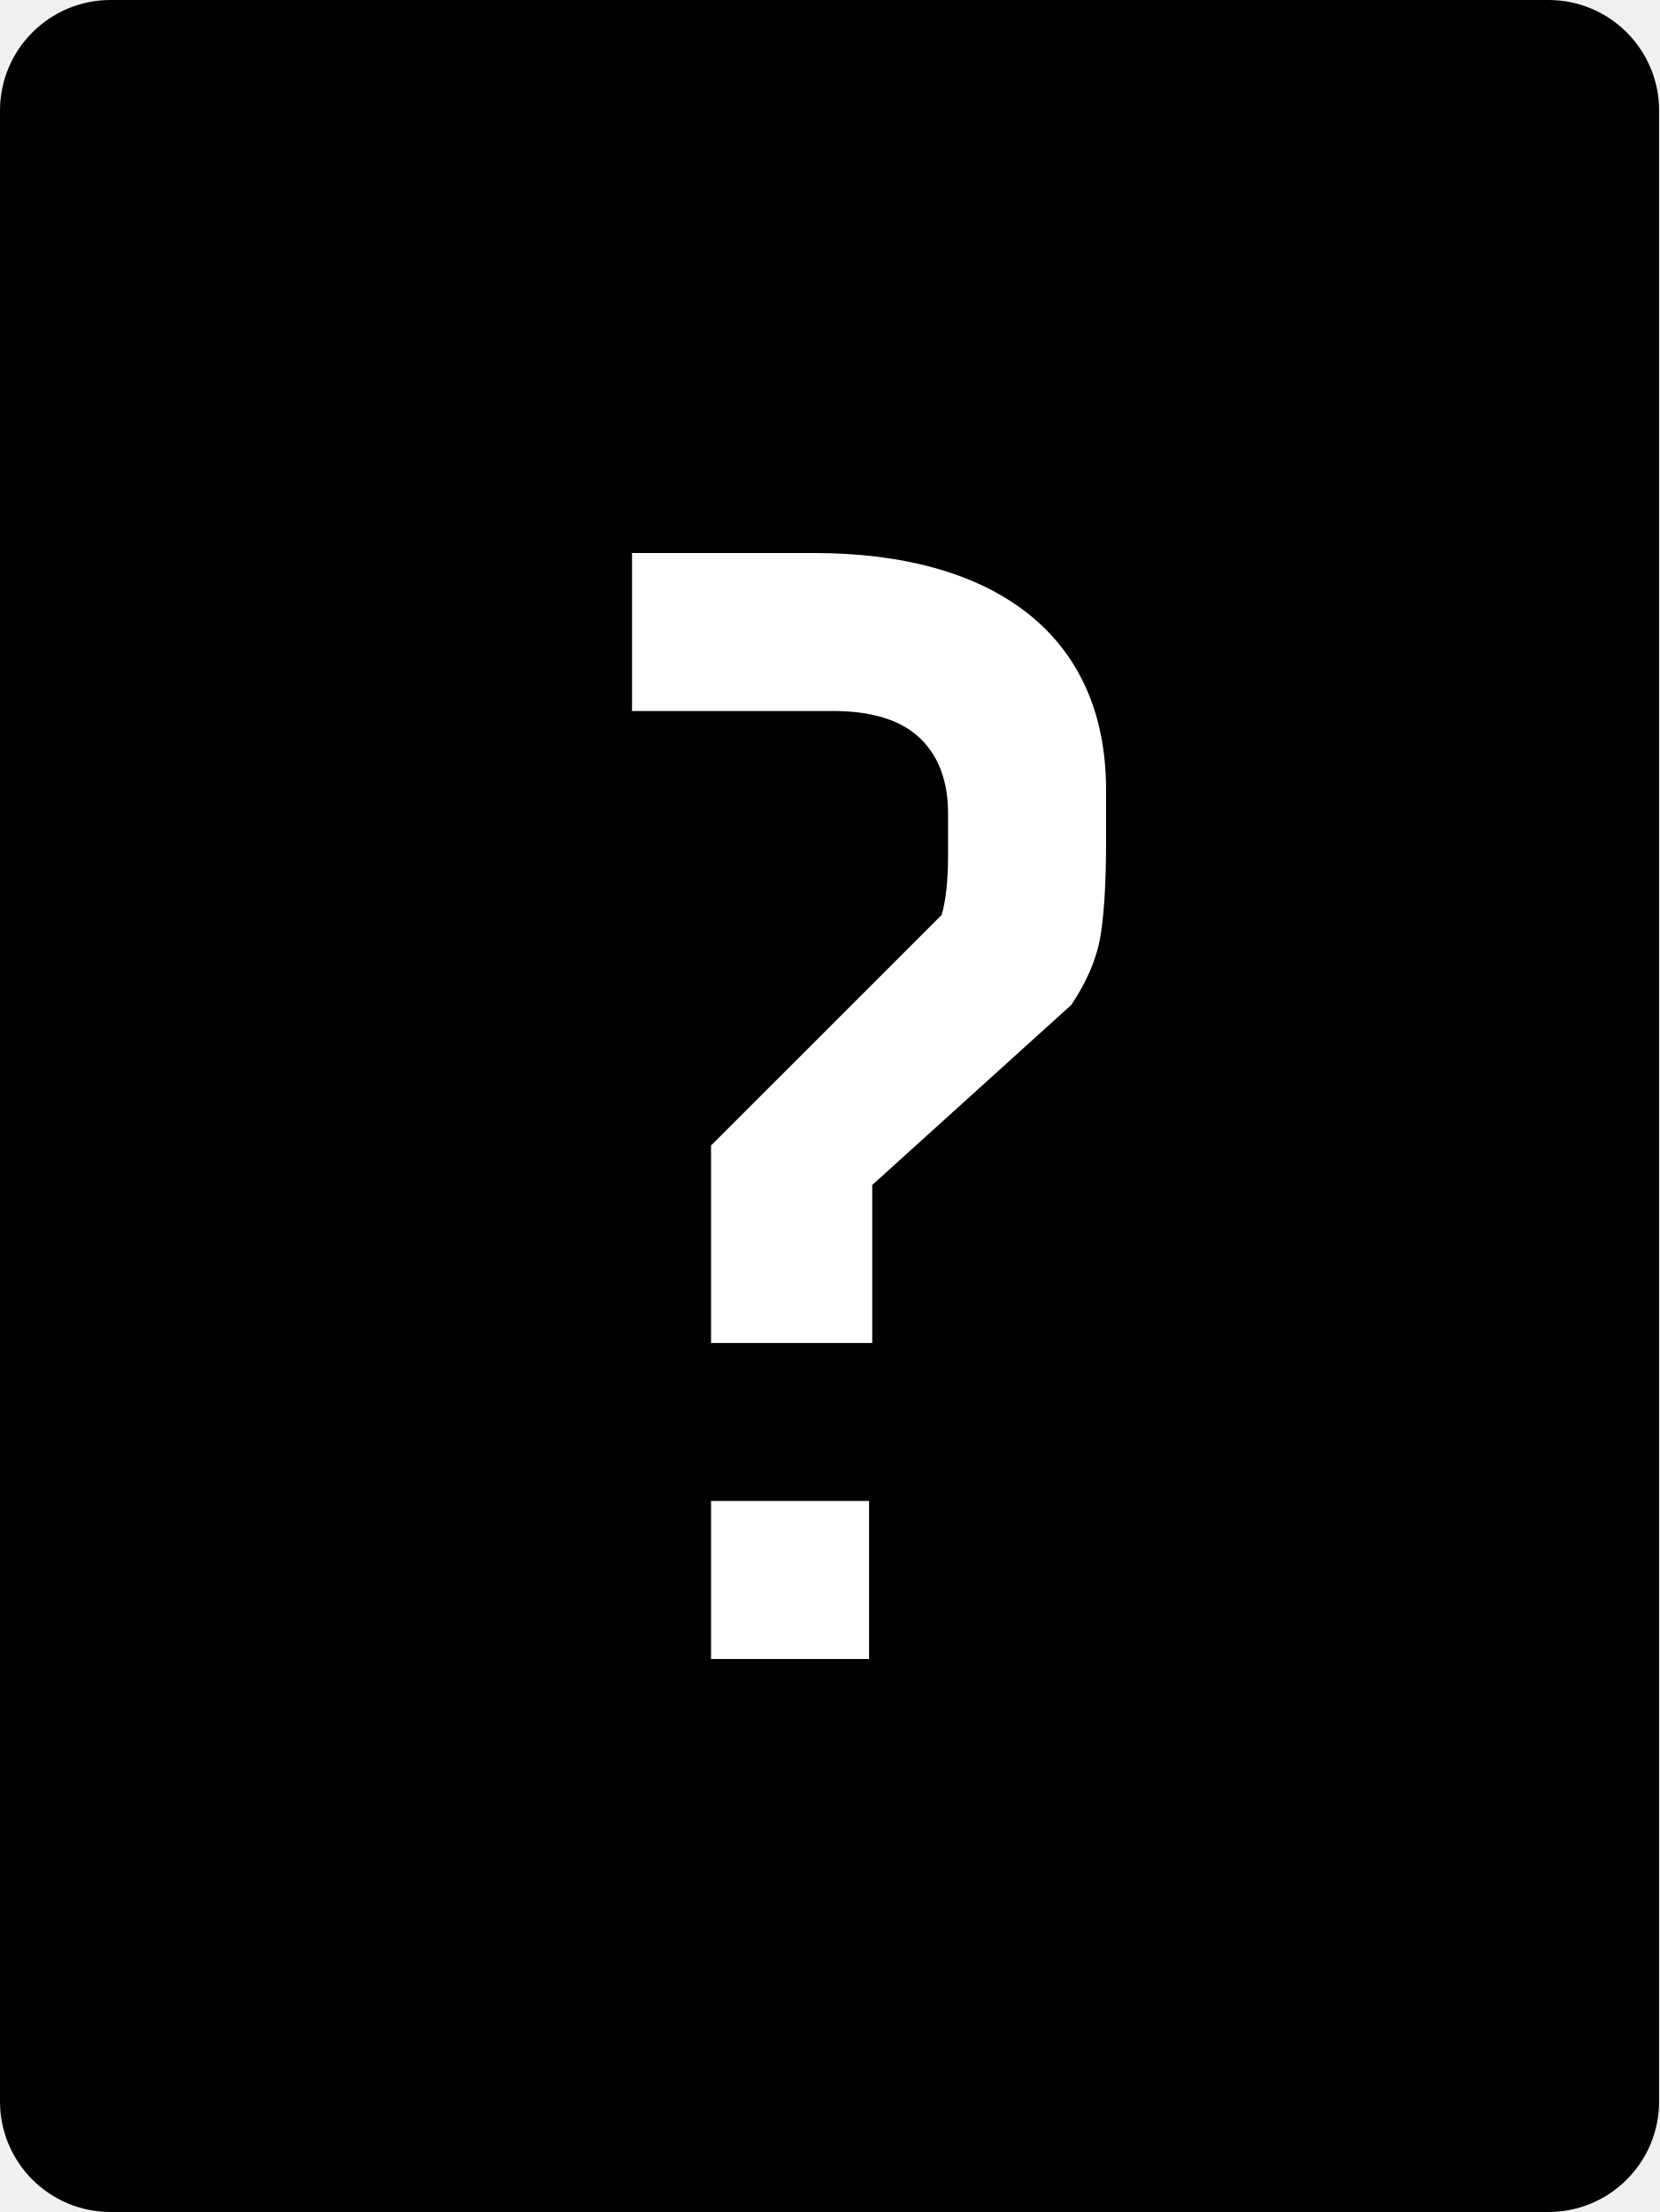
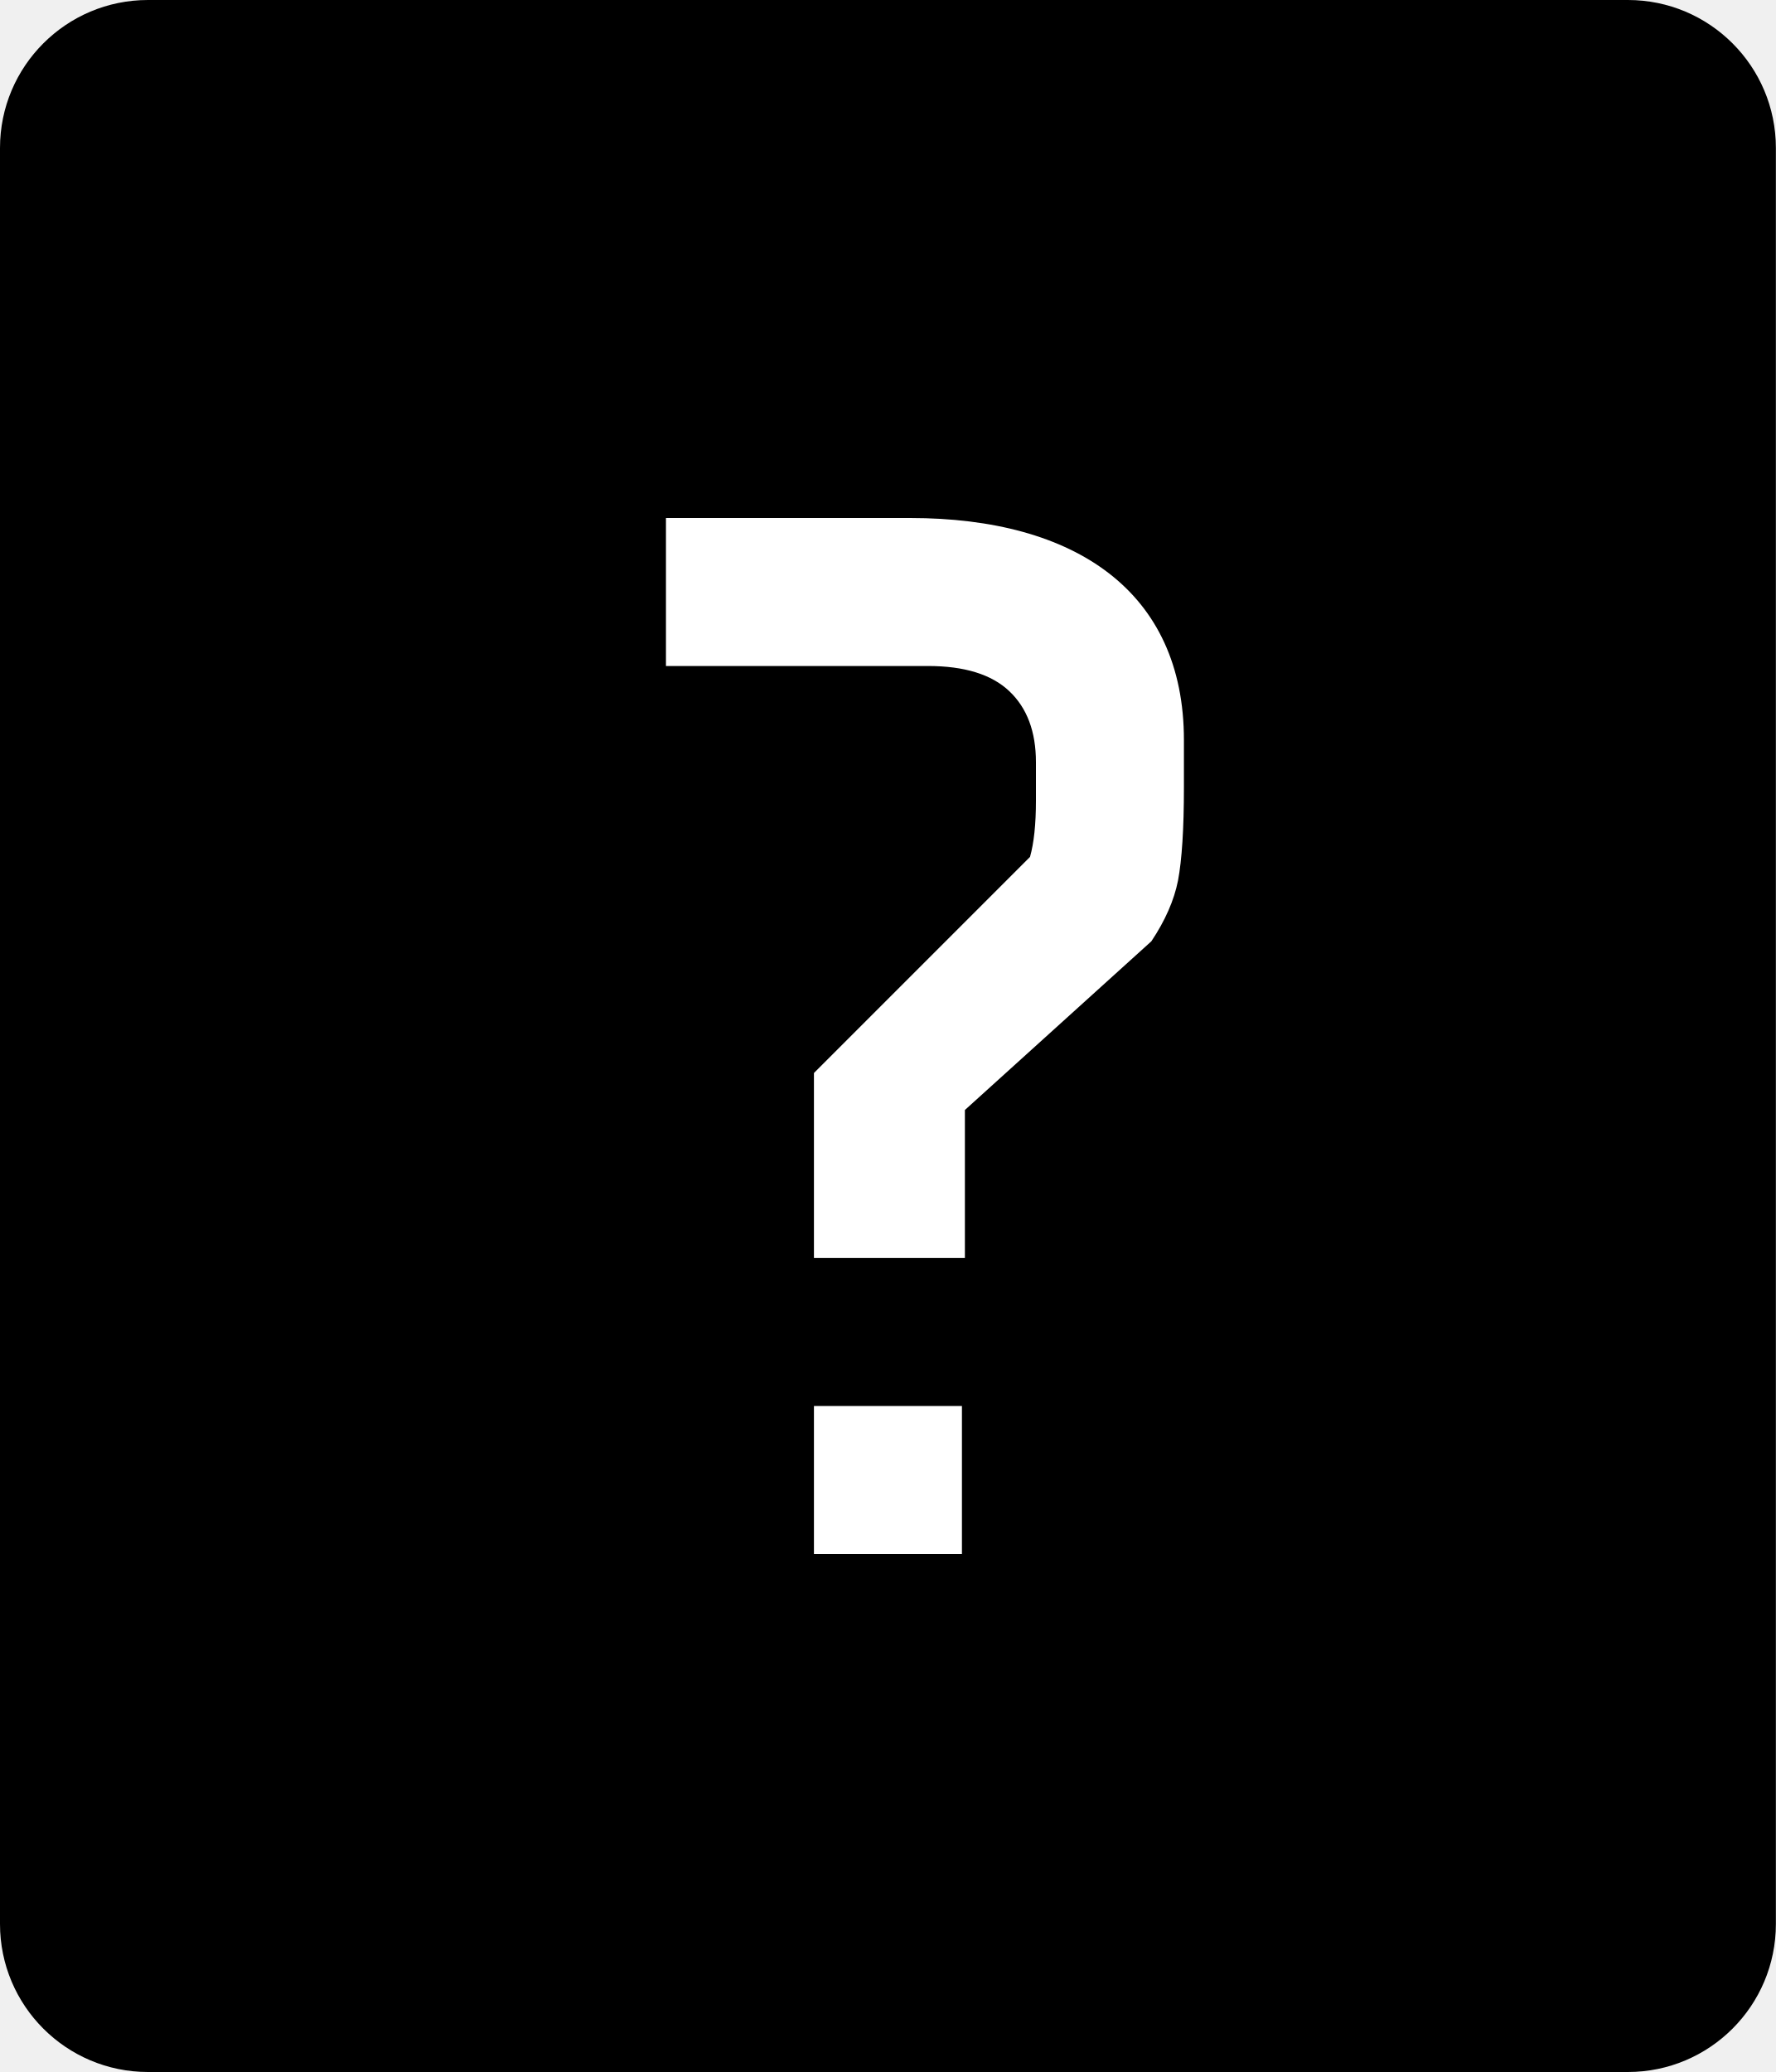
- <svg xmlns="http://www.w3.org/2000/svg" viewBox="0 0 21 28">
-   <path d="M19.6 0H1.4C0.627 0 0 0.627 0 1.4V26.6C0 27.373 0.627 28 1.4 28H19.6C20.373 28 21 27.373 21 26.6V1.4C21 0.627 20.373 0 19.6 0Z" />
-   <path d="M14 10.64C14 11.2 13.973 11.62 13.92 11.9C13.867 12.167 13.747 12.44 13.56 12.72L11.04 15V17H9V14.5L11.92 11.58C11.973 11.393 12 11.14 12 10.82V10.3C12 9.887 11.88 9.567 11.64 9.34C11.4 9.113 11.033 9 10.54 9H8V7H10.3C12.54 7 14 8 14 10V10.64ZM11 19V21H9V19H11Z" fill="#fff" />
+ <svg xmlns="http://www.w3.org/2000/svg" viewBox="0 0 24 28">
+   <rect width="24" height="28" rx="2" />
+   <path d="M16 10.64C16 11.2 15.973 11.62 15.92 11.9C15.867 12.167 15.747 12.44 15.56 12.72L13.04 15V17H11V14.5L13.92 11.58C13.973 11.393 14 11.14 14 10.82V10.3C14 9.887 13.88 9.567 13.64 9.34C13.4 9.113 13.033 9 12.54 9H9V7H12.3C14.54 7 16 8 16 10V10.64ZM13 19V21H11V19H13Z" fill="white" />
</svg>
